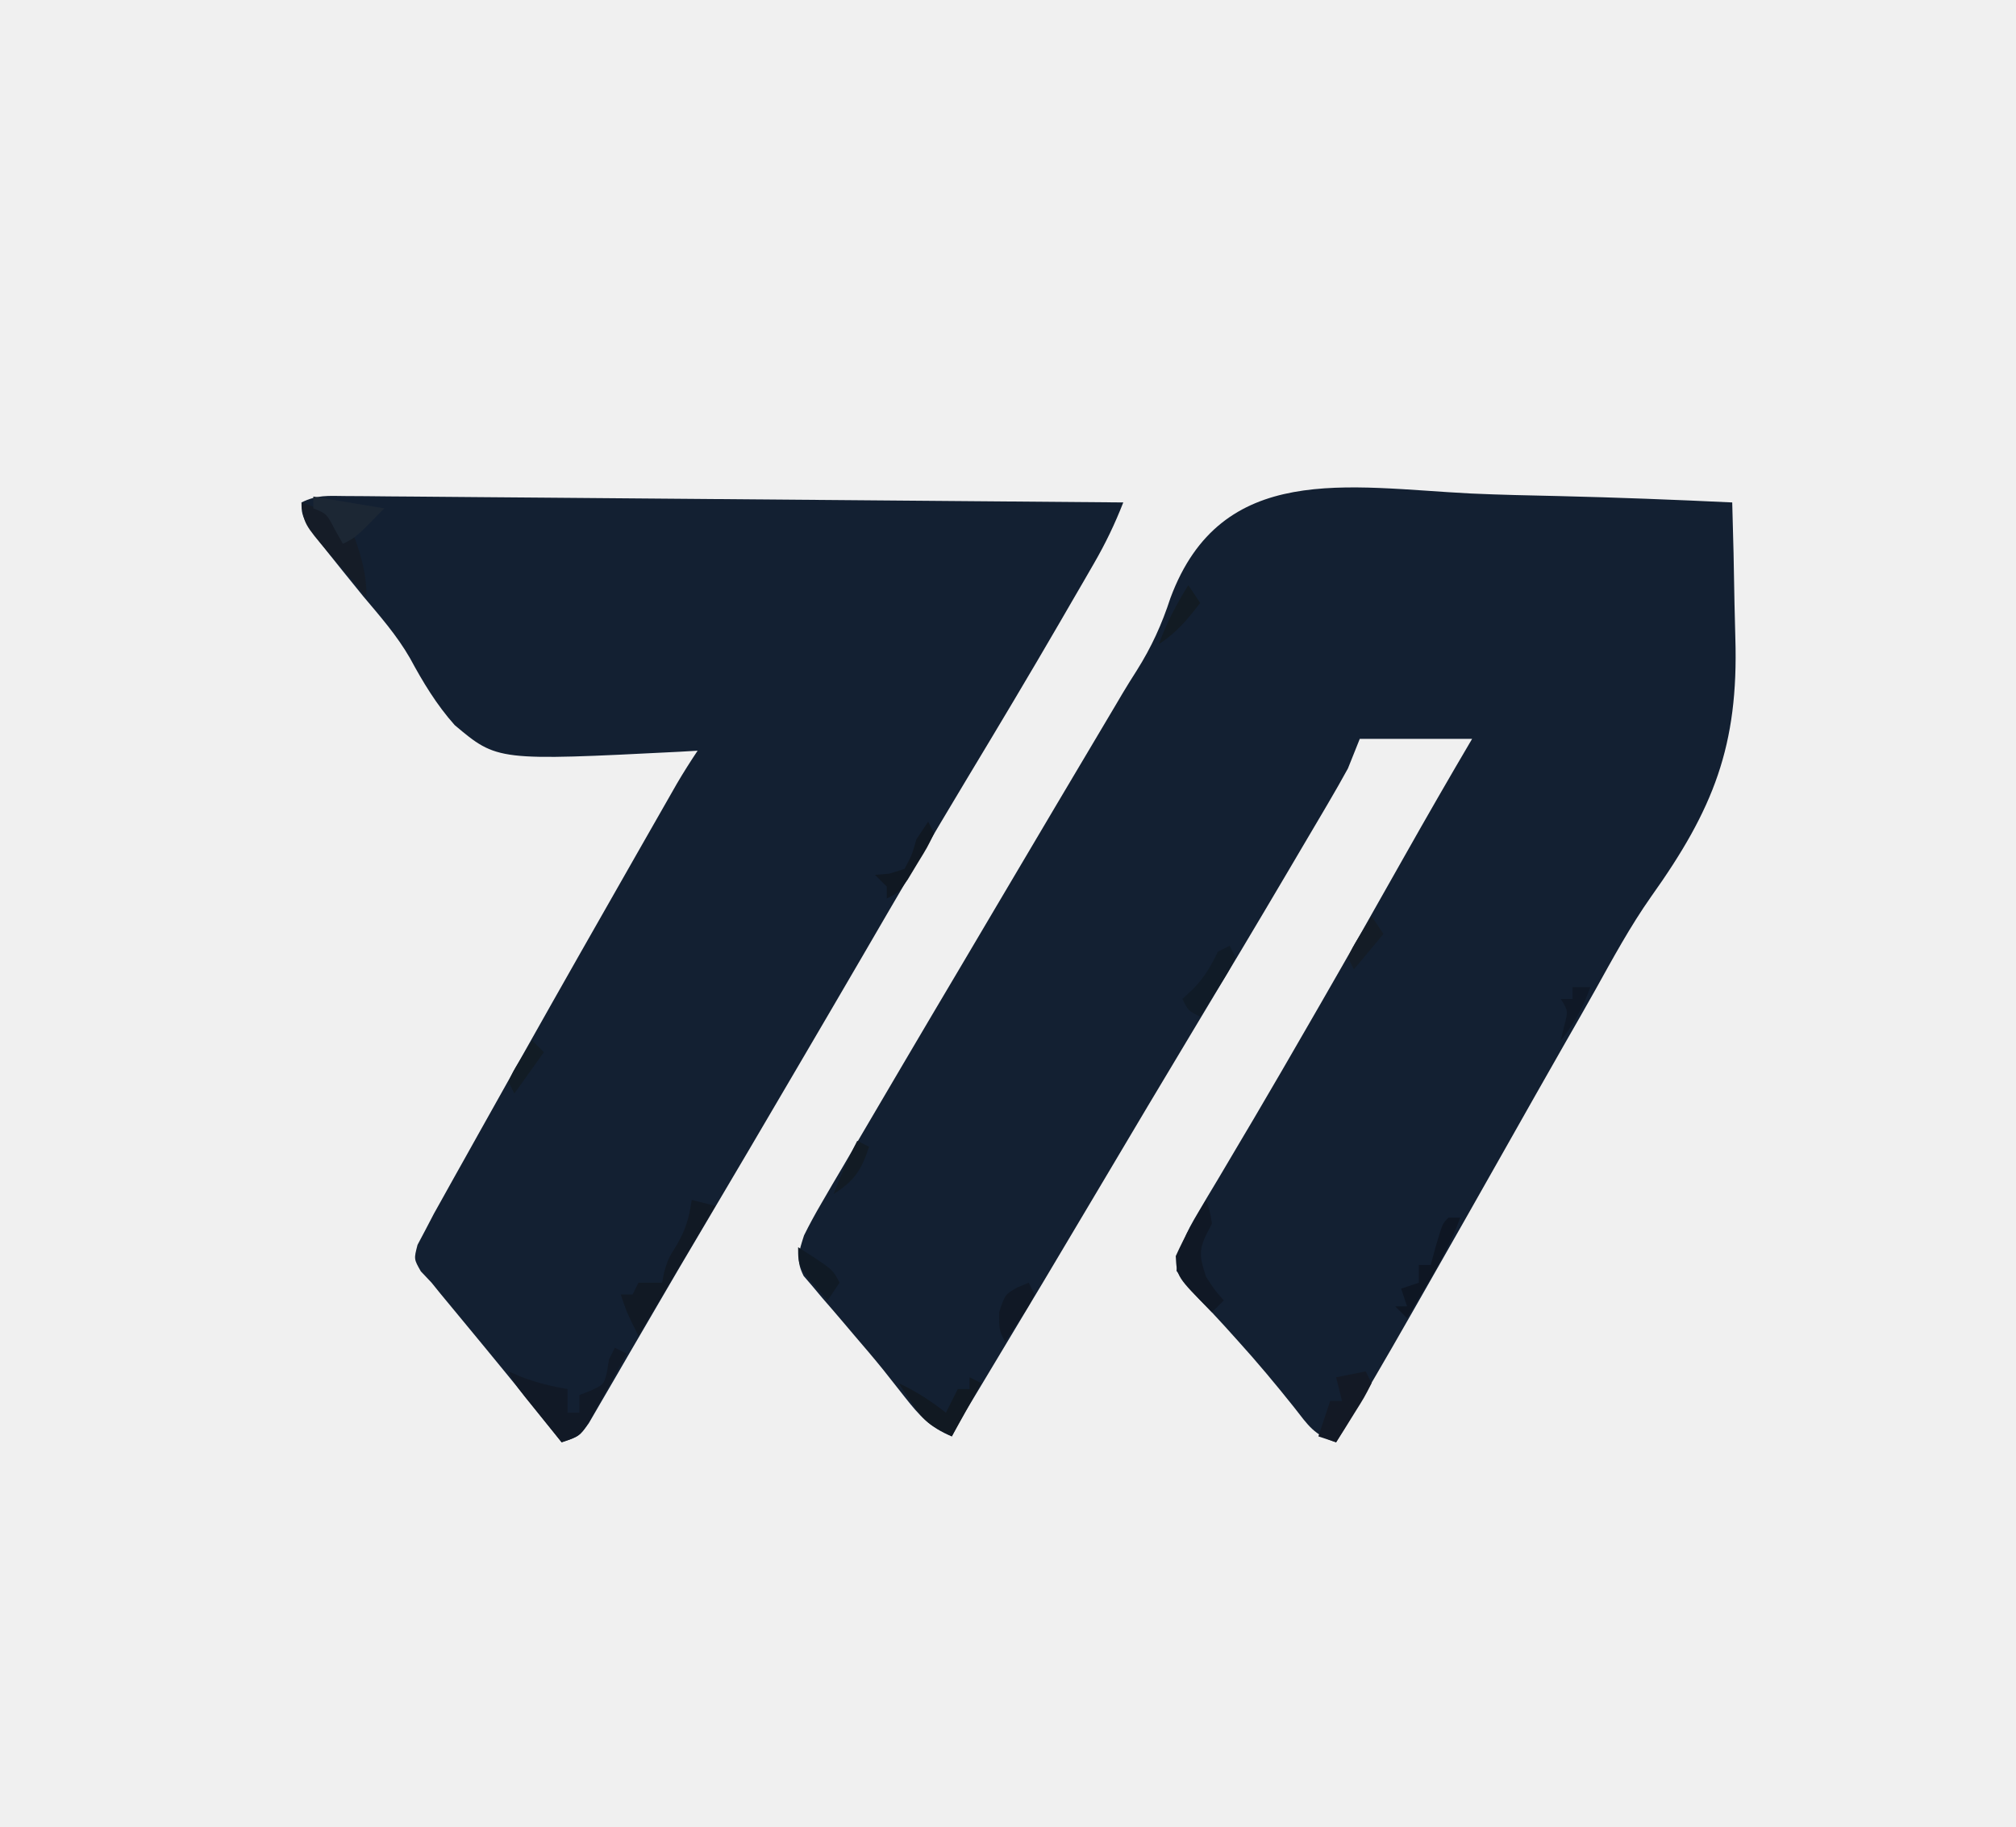
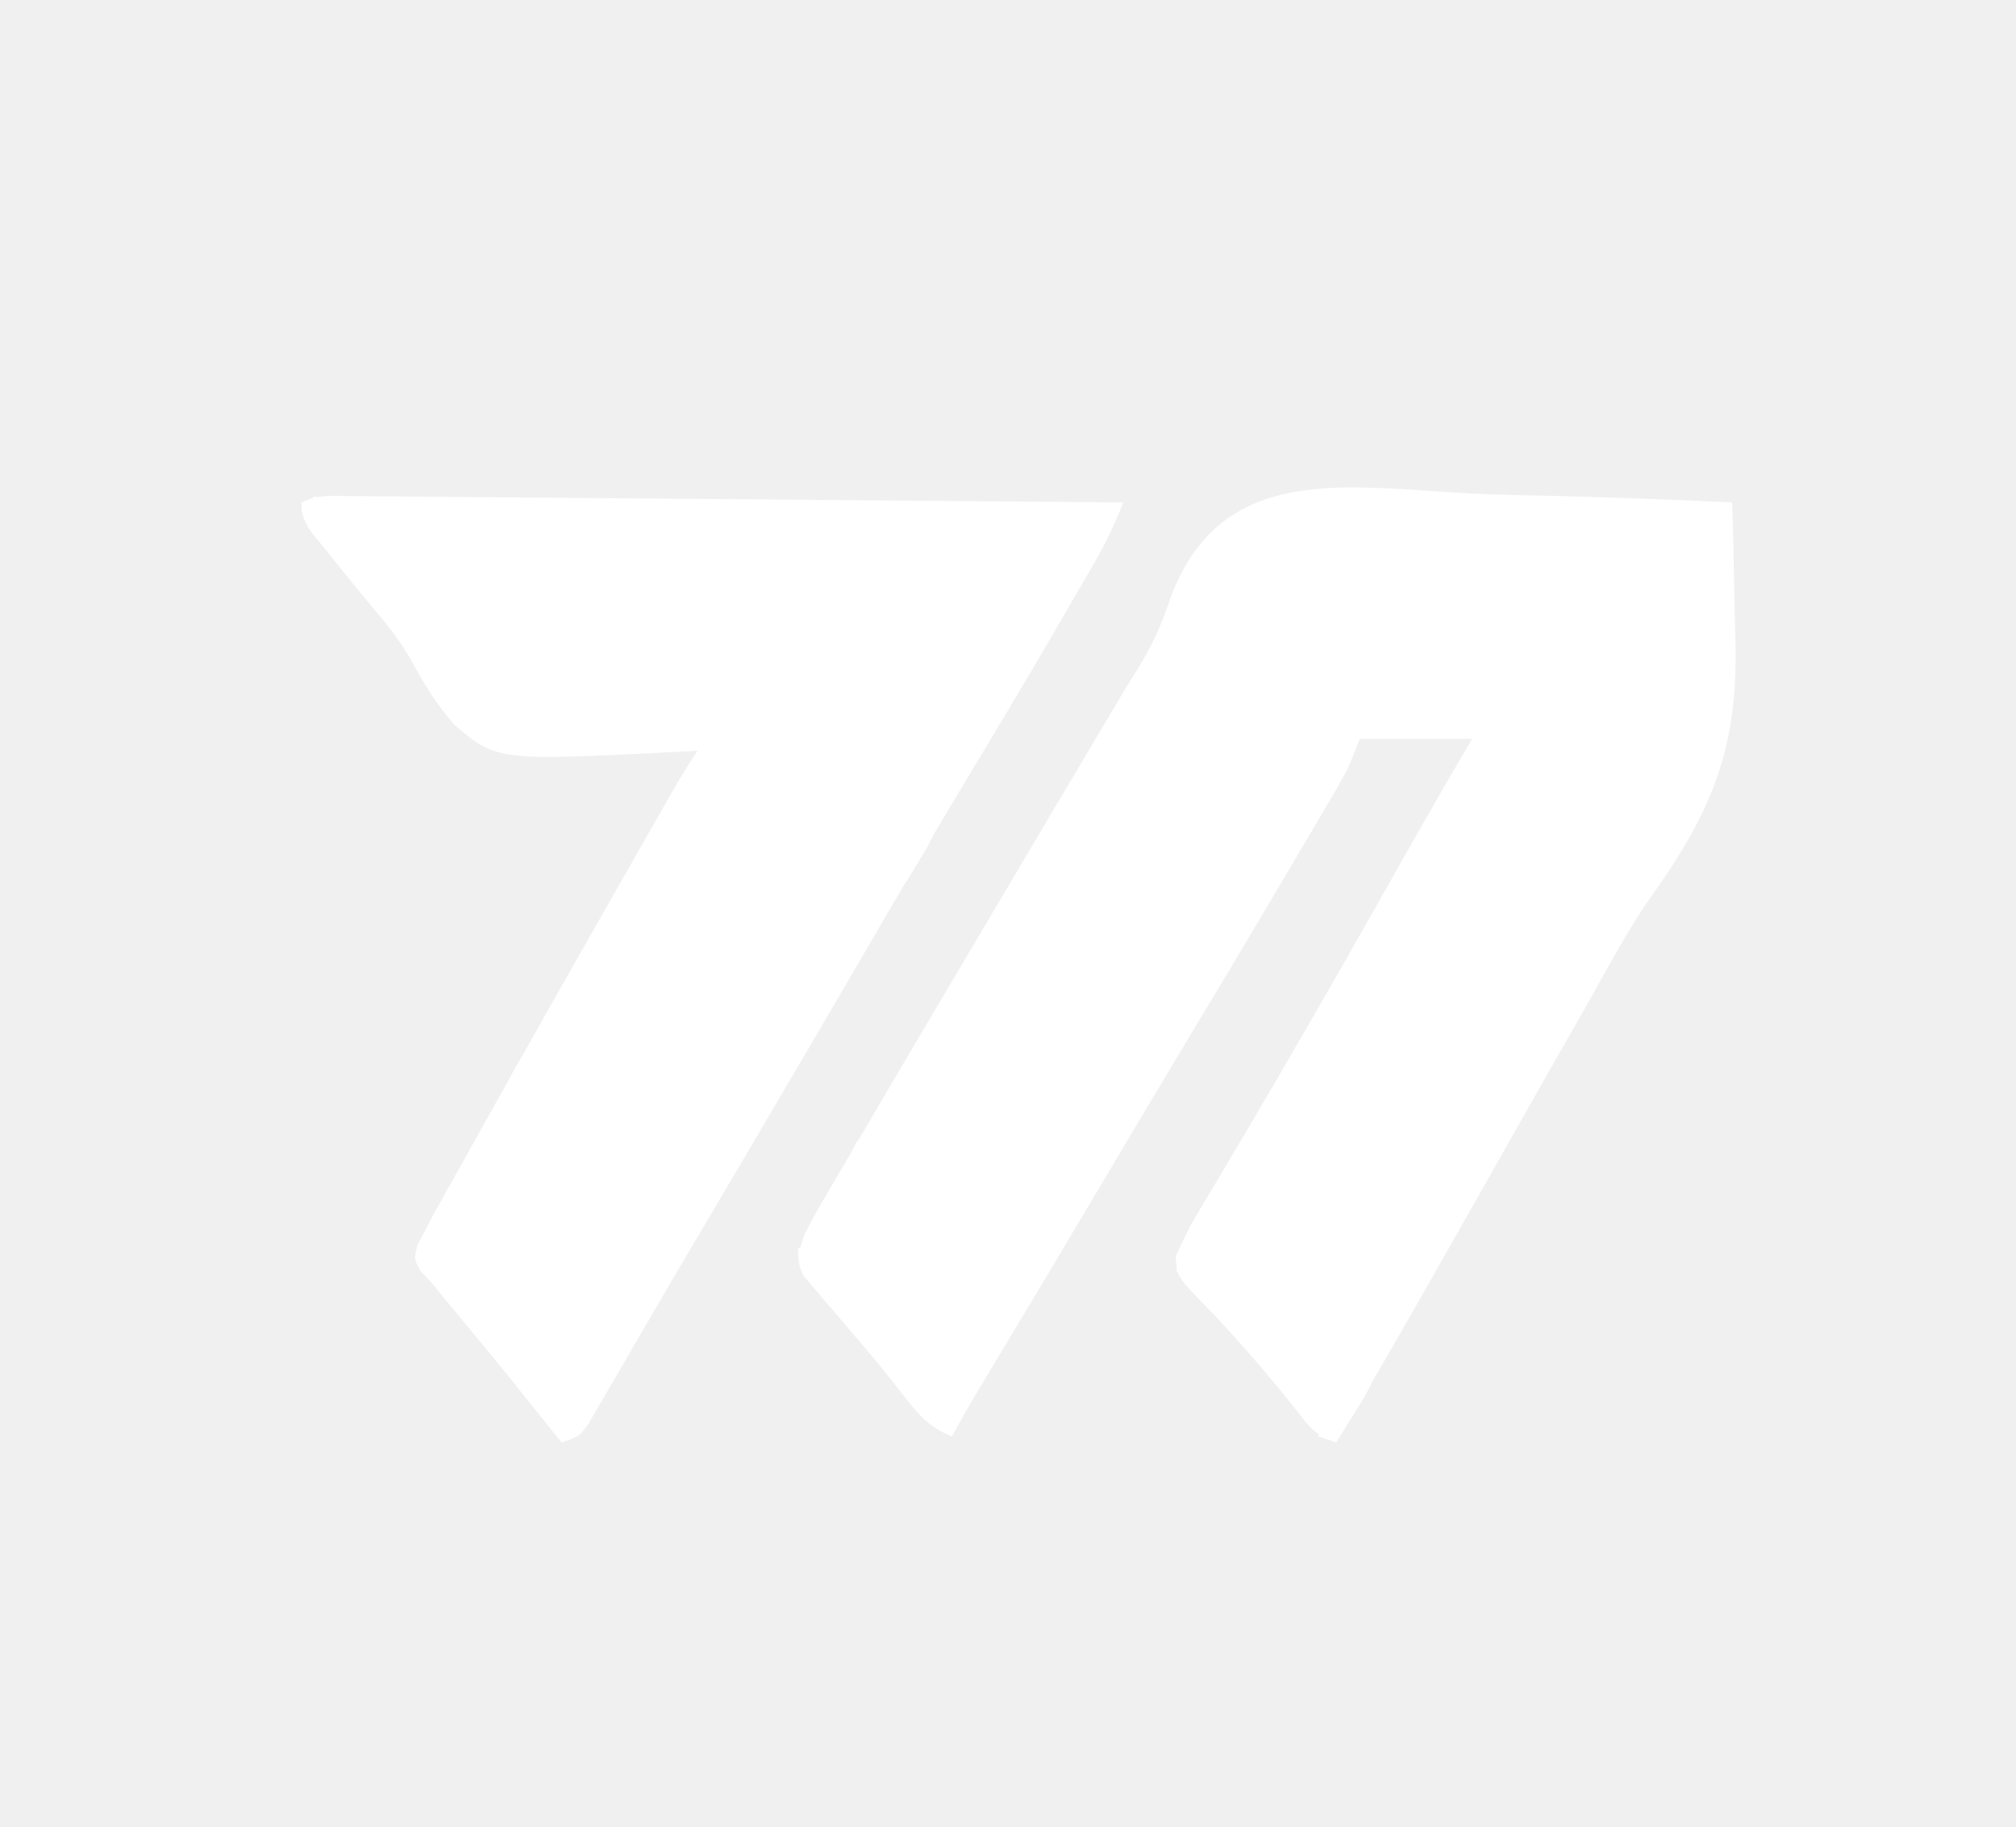
<svg xmlns="http://www.w3.org/2000/svg" version="1.1" width="341" height="309">
-   <path d="M0 0 C4.979 0.227 9.961 0.326 14.944 0.436 C24.692 0.671 34.429 1.046 44.168 1.511 C44.343 7.22 44.469 12.927 44.553 18.638 C44.588 20.574 44.635 22.509 44.696 24.444 C45.257 42.663 40.997 53.404 30.439 68.214 C26.895 73.252 23.971 78.655 20.981 84.032 C19.333 86.982 17.649 89.911 15.969 92.843 C12.519 98.889 9.089 104.947 5.668 111.011 C1.06 119.176 -3.567 127.331 -8.214 135.474 C-8.905 136.685 -9.596 137.896 -10.286 139.107 C-14.382 146.295 -18.538 153.439 -22.832 160.511 C-26.597 159.256 -27.526 157.68 -29.957 154.573 C-33.047 150.7 -36.189 146.929 -39.519 143.261 C-40.253 142.447 -40.986 141.634 -41.742 140.796 C-43.065 139.349 -44.404 137.917 -45.765 136.507 C-47.457 134.698 -47.457 134.698 -49.832 131.511 C-49.534 127.686 -48.145 124.945 -46.199 121.686 C-45.648 120.754 -45.097 119.821 -44.529 118.86 C-43.928 117.858 -43.326 116.856 -42.707 115.823 C-41.424 113.654 -40.141 111.485 -38.859 109.315 C-38.194 108.194 -37.529 107.072 -36.843 105.916 C-33.614 100.448 -30.44 94.95 -27.269 89.448 C-26.649 88.372 -26.028 87.296 -25.388 86.187 C-20.617 77.904 -15.904 69.588 -11.212 61.26 C-7.479 54.64 -3.689 48.059 0.168 41.511 C-6.102 41.511 -12.372 41.511 -18.832 41.511 C-19.492 43.161 -20.152 44.811 -20.832 46.511 C-21.927 48.514 -23.06 50.496 -24.219 52.464 C-24.552 53.032 -24.885 53.6 -25.229 54.185 C-26.322 56.046 -27.421 57.903 -28.519 59.761 C-29.292 61.072 -30.064 62.383 -30.836 63.695 C-36.186 72.772 -41.59 81.815 -47.024 90.842 C-52.161 99.378 -57.251 107.941 -62.332 116.511 C-68.977 127.72 -75.653 138.91 -82.377 150.073 C-83.24 151.508 -83.24 151.508 -84.121 152.972 C-84.874 154.221 -84.874 154.221 -85.643 155.496 C-86.418 156.809 -87.15 158.147 -87.832 159.511 C-91.519 158.016 -93.328 155.988 -95.769 152.886 C-96.539 151.911 -97.308 150.937 -98.101 149.932 C-98.528 149.392 -98.954 148.851 -99.393 148.294 C-101.005 146.296 -102.67 144.349 -104.344 142.401 C-105.24 141.343 -105.24 141.343 -106.154 140.263 C-107.343 138.86 -108.543 137.466 -109.753 136.082 C-110.298 135.432 -110.842 134.782 -111.402 134.112 C-111.895 133.538 -112.387 132.964 -112.895 132.372 C-114.241 129.698 -113.732 128.33 -112.832 125.511 C-111.927 123.674 -110.944 121.875 -109.91 120.108 C-109.303 119.064 -108.697 118.021 -108.072 116.945 C-107.415 115.832 -106.758 114.72 -106.082 113.573 C-105.399 112.404 -104.716 111.234 -104.034 110.064 C-101.976 106.541 -99.904 103.025 -97.832 99.511 C-96.954 98.019 -96.954 98.019 -96.059 96.496 C-92.851 91.041 -89.628 85.595 -86.398 80.152 C-84.349 76.697 -82.308 73.237 -80.266 69.777 C-73.555 58.407 -66.815 47.054 -60.07 35.704 C-59.7 35.077 -59.33 34.449 -58.949 33.802 C-58.176 32.511 -57.381 31.232 -56.568 29.966 C-54.045 25.957 -52.323 22.17 -50.849 17.661 C-42.242 -5.472 -20.88 -1.051 0 0 Z " fill="#132032" transform="translate(248.8318,83.48938)" />
-   <path d="M0 0 C1.733 0.011 1.733 0.011 3.501 0.021 C4.775 0.034 6.049 0.047 7.362 0.061 C8.712 0.071 10.062 0.08 11.412 0.09 C15.083 0.116 18.754 0.149 22.426 0.183 C26.26 0.217 30.094 0.246 33.929 0.275 C41.192 0.331 48.456 0.392 55.72 0.456 C63.988 0.527 72.257 0.593 80.525 0.659 C97.536 0.794 114.547 0.936 131.558 1.082 C130.142 4.705 128.557 8.009 126.609 11.379 C125.72 12.921 125.72 12.921 124.812 14.495 C124.172 15.596 123.531 16.698 122.871 17.832 C122.197 18.996 121.523 20.159 120.85 21.322 C115.691 30.211 110.418 39.03 105.112 47.832 C99.119 57.781 93.275 67.812 87.439 77.853 C83.97 83.811 80.483 89.759 76.996 95.707 C76.634 96.325 76.272 96.942 75.899 97.578 C70.77 106.325 65.638 115.07 60.463 123.791 C57.757 128.35 55.068 132.918 52.408 137.505 C50.948 140.021 49.481 142.532 48.012 145.043 C47.298 146.27 46.586 147.498 45.878 148.729 C44.891 150.441 43.893 152.147 42.894 153.852 C42.323 154.838 41.751 155.824 41.161 156.839 C39.558 159.082 39.558 159.082 36.558 160.082 C36.143 159.558 35.728 159.033 35.301 158.492 C30.075 151.922 24.75 145.439 19.396 138.973 C18.814 138.269 18.232 137.565 17.633 136.84 C17.113 136.212 16.593 135.585 16.057 134.938 C15.563 134.326 15.068 133.713 14.558 133.082 C13.959 132.448 13.359 131.814 12.741 131.16 C11.558 129.082 11.558 129.082 12.182 126.681 C12.636 125.824 13.091 124.966 13.558 124.082 C14.25 122.755 14.25 122.755 14.956 121.401 C15.491 120.443 16.027 119.484 16.578 118.496 C17.483 116.871 17.483 116.871 18.406 115.213 C19.061 114.045 19.716 112.876 20.371 111.707 C21.052 110.489 21.732 109.27 22.412 108.051 C24.456 104.392 26.506 100.736 28.558 97.082 C29.126 96.072 29.693 95.061 30.278 94.019 C36.529 82.9 42.841 71.814 49.161 60.733 C49.879 59.475 50.597 58.217 51.314 56.958 C52.315 55.202 53.318 53.447 54.32 51.692 C54.897 50.681 55.474 49.67 56.069 48.628 C57.172 46.743 58.347 44.9 59.558 43.082 C58.541 43.141 57.524 43.2 56.476 43.26 C25.674 44.814 25.674 44.814 18.473 38.758 C15.395 35.311 13.088 31.47 10.899 27.414 C8.696 23.582 5.837 20.327 2.996 16.957 C-7.442 4.083 -7.442 4.083 -7.442 1.082 C-4.823 -0.227 -2.933 -0.024 0 0 Z " fill="#132032" transform="translate(58.44156,83.91771)" />
-   <path d="M0 0 C0.66 0.33 1.32 0.66 2 1 C0.74 3.319 -0.532 5.63 -1.812 7.938 C-2.169 8.597 -2.525 9.256 -2.893 9.936 C-5.66 14.887 -5.66 14.887 -9 16 C-10.315 14.377 -11.627 12.751 -12.938 11.125 C-13.668 10.22 -14.399 9.315 -15.152 8.383 C-17 6 -17 6 -18 4 C-16.917 4.464 -16.917 4.464 -15.812 4.938 C-13.197 5.926 -10.749 6.529 -8 7 C-8 8.32 -8 9.64 -8 11 C-7.34 11 -6.68 11 -6 11 C-6 10.01 -6 9.02 -6 8 C-5.361 7.753 -4.721 7.505 -4.062 7.25 C-1.829 6.197 -1.829 6.197 -1.312 4 C-1.209 3.34 -1.106 2.68 -1 2 C-0.67 1.34 -0.34 0.68 0 0 Z " fill="#111926" transform="translate(104,228)" />
-   <path d="M0 0 C1.32 0.33 2.64 0.66 4 1 C-0.29 8.26 -4.58 15.52 -9 23 C-11 19 -11 19 -12 16 C-11.34 16 -10.68 16 -10 16 C-9.67 15.34 -9.34 14.68 -9 14 C-7.68 14 -6.36 14 -5 14 C-4.845 13.165 -4.845 13.165 -4.688 12.312 C-4 10 -4 10 -2.5 7.562 C-0.982 4.97 -0.422 2.951 0 0 Z " fill="#111924" transform="translate(117,203)" />
-   <path d="M0 0 C3.945 1.315 6.418 2.706 9 6 C10.226 9.493 11 12.298 11 16 C9.345 14.09 7.701 12.173 6.062 10.25 C5.36 9.442 5.36 9.442 4.643 8.617 C0.414 3.628 0.414 3.628 0 0 Z " fill="#151C27" transform="translate(51,85)" />
-   <path d="M0 0 C0.625 1.75 0.625 1.75 1 4 C0.67 4.639 0.34 5.279 0 5.938 C-1.352 8.725 -0.946 10.089 0 13 C1.468 15.265 1.468 15.265 3 17 C2.34 17.66 1.68 18.32 1 19 C-4.949 13.016 -4.949 13.016 -5.125 9.5 C-3.629 6.176 -1.894 3.117 0 0 Z " fill="#101825" transform="translate(204,203)" />
-   <path d="M0 0 C0.33 0.66 0.66 1.32 1 2 C-0.215 4.383 -0.215 4.383 -1.938 7.125 C-2.503 8.035 -3.069 8.945 -3.652 9.883 C-4.097 10.581 -4.542 11.28 -5 12 C-5.99 11.67 -6.98 11.34 -8 11 C-7.34 9.02 -6.68 7.04 -6 5 C-5.34 5 -4.68 5 -4 5 C-4.33 3.68 -4.66 2.36 -5 1 C-3.35 0.67 -1.7 0.34 0 0 Z " fill="#131925" transform="translate(231,232)" />
-   <path d="M0 0 C5.94 0.99 5.94 0.99 12 2 C7.25 6.875 7.25 6.875 5 8 C4.546 7.196 4.093 6.391 3.625 5.562 C2.253 2.911 2.253 2.911 0 2 C0 1.34 0 0.68 0 0 Z " fill="#1C2734" transform="translate(53,84)" />
-   <path d="M0 0 C0.66 0.33 1.32 0.66 2 1 C-0.475 5.455 -0.475 5.455 -3 10 C-6.744 8.128 -7.6 7.599 -9.75 4.375 C-10.178 3.743 -10.606 3.112 -11.047 2.461 C-11.361 1.979 -11.676 1.497 -12 1 C-9.046 2.372 -6.56 3.989 -4 6 C-3.34 4.68 -2.68 3.36 -2 2 C-1.34 2 -0.68 2 0 2 C0 1.34 0 0.68 0 0 Z " fill="#111922" transform="translate(164,233)" />
-   <path d="M0 0 C0.66 0 1.32 0 2 0 C0.515 4.043 -1.429 7.611 -3.625 11.312 C-4.257 12.381 -4.888 13.45 -5.539 14.551 C-6.021 15.359 -6.503 16.167 -7 17 C-7.66 16.34 -8.32 15.68 -9 15 C-8.34 15 -7.68 15 -7 15 C-7.33 14.01 -7.66 13.02 -8 12 C-7.01 11.67 -6.02 11.34 -5 11 C-5 10.01 -5 9.02 -5 8 C-4.34 8 -3.68 8 -3 8 C-2.691 6.866 -2.381 5.731 -2.062 4.562 C-1 1 -1 1 0 0 Z " fill="#0E1623" transform="translate(245,206)" />
-   <path d="M0 0 C0.33 0.66 0.66 1.32 1 2 C-0.215 4.383 -0.215 4.383 -1.938 7.125 C-2.503 8.035 -3.069 8.945 -3.652 9.883 C-4.097 10.581 -4.542 11.28 -5 12 C-7 11 -7 11 -8 9 C-7.381 8.422 -6.763 7.845 -6.125 7.25 C-4.17 5.18 -3.217 3.52 -2 1 C-1.34 0.67 -0.68 0.34 0 0 Z " fill="#101B27" transform="translate(208,160)" />
-   <path d="M0 0 C5.875 3.75 5.875 3.75 7 6 C6.01 7.485 6.01 7.485 5 9 C0 3.375 0 3.375 0 0 Z " fill="#101A25" transform="translate(135,211)" />
-   <path d="M0 0 C0.33 0.66 0.66 1.32 1 2 C-0.145 4.348 -0.145 4.348 -1.812 7.062 C-2.355 7.961 -2.898 8.859 -3.457 9.785 C-5 12 -5 12 -7 13 C-7 12.34 -7 11.68 -7 11 C-7.66 10.34 -8.32 9.68 -9 9 C-8.216 8.938 -7.433 8.876 -6.625 8.812 C-5.326 8.41 -5.326 8.41 -4 8 C-2.739 5.638 -2.739 5.638 -2 3 C-1.34 2.01 -0.68 1.02 0 0 Z " fill="#101822" transform="translate(157,139)" />
-   <path d="M0 0 C0.33 0.66 0.66 1.32 1 2 C0.004 3.945 0.004 3.945 -1.438 6.125 C-1.911 6.849 -2.384 7.574 -2.871 8.32 C-3.244 8.875 -3.616 9.429 -4 10 C-5 8 -5 8 -5 5 C-4 2 -4 2 -1.938 0.812 C-1.298 0.544 -0.659 0.276 0 0 Z " fill="#101825" transform="translate(174,217)" />
-   <path d="M0 0 C0.66 0.99 1.32 1.98 2 3 C-0.219 5.908 -1.93 7.953 -5 10 C-3.665 6.406 -2.04 3.245 0 0 Z " fill="#121B23" transform="translate(201,99)" />
-   <path d="M0 0 C0.66 0.99 1.32 1.98 2 3 C0.35 4.98 -1.3 6.96 -3 9 C-3.33 8.34 -3.66 7.68 -4 7 C-3.223 5.273 -3.223 5.273 -2.062 3.375 C-1.382 2.261 -0.701 1.147 0 0 Z " fill="#141C26" transform="translate(232,155)" />
-   <path d="M0 0 C0.66 0.33 1.32 0.66 2 1 C0.731 4.914 -0.512 6.791 -4 9 C-2.801 5.917 -1.523 2.937 0 0 Z " fill="#121B24" transform="translate(145,193)" />
-   <path d="M0 0 C0.99 0 1.98 0 3 0 C1.751 3.459 0.325 6.147 -2 9 C-1.722 7.824 -1.722 7.824 -1.438 6.625 C-0.74 4.029 -0.74 4.029 -2 2 C-1.34 2 -0.68 2 0 2 C0 1.34 0 0.68 0 0 Z " fill="#0F1826" transform="translate(266,167)" />
-   <path d="M0 0 C0.66 0.66 1.32 1.32 2 2 C0.35 4.31 -1.3 6.62 -3 9 C-3.33 8.34 -3.66 7.68 -4 7 C-3.223 5.273 -3.223 5.273 -2.062 3.375 C-1.382 2.261 -0.701 1.147 0 0 Z " fill="#121C25" transform="translate(90,176)" />
+   <path d="M0 0 C4.979 0.227 9.961 0.326 14.944 0.436 C24.692 0.671 34.429 1.046 44.168 1.511 C44.343 7.22 44.469 12.927 44.553 18.638 C44.588 20.574 44.635 22.509 44.696 24.444 C45.257 42.663 40.997 53.404 30.439 68.214 C26.895 73.252 23.971 78.655 20.981 84.032 C19.333 86.982 17.649 89.911 15.969 92.843 C12.519 98.889 9.089 104.947 5.668 111.011 C1.06 119.176 -3.567 127.331 -8.214 135.474 C-8.905 136.685 -9.596 137.896 -10.286 139.107 C-14.382 146.295 -18.538 153.439 -22.832 160.511 C-26.597 159.256 -27.526 157.68 -29.957 154.573 C-33.047 150.7 -36.189 146.929 -39.519 143.261 C-40.253 142.447 -40.986 141.634 -41.742 140.796 C-43.065 139.349 -44.404 137.917 -45.765 136.507 C-47.457 134.698 -47.457 134.698 -49.832 131.511 C-49.534 127.686 -48.145 124.945 -46.199 121.686 C-45.648 120.754 -45.097 119.821 -44.529 118.86 C-43.928 117.858 -43.326 116.856 -42.707 115.823 C-41.424 113.654 -40.141 111.485 -38.859 109.315 C-38.194 108.194 -37.529 107.072 -36.843 105.916 C-33.614 100.448 -30.44 94.95 -27.269 89.448 C-26.649 88.372 -26.028 87.296 -25.388 86.187 C-20.617 77.904 -15.904 69.588 -11.212 61.26 C-7.479 54.64 -3.689 48.059 0.168 41.511 C-6.102 41.511 -12.372 41.511 -18.832 41.511 C-19.492 43.161 -20.152 44.811 -20.832 46.511 C-21.927 48.514 -23.06 50.496 -24.219 52.464 C-24.552 53.032 -24.885 53.6 -25.229 54.185 C-26.322 56.046 -27.421 57.903 -28.519 59.761 C-29.292 61.072 -30.064 62.383 -30.836 63.695 C-36.186 72.772 -41.59 81.815 -47.024 90.842 C-52.161 99.378 -57.251 107.941 -62.332 116.511 C-68.977 127.72 -75.653 138.91 -82.377 150.073 C-83.24 151.508 -83.24 151.508 -84.121 152.972 C-84.874 154.221 -84.874 154.221 -85.643 155.496 C-86.418 156.809 -87.15 158.147 -87.832 159.511 C-91.519 158.016 -93.328 155.988 -95.769 152.886 C-96.539 151.911 -97.308 150.937 -98.101 149.932 C-98.528 149.392 -98.954 148.851 -99.393 148.294 C-101.005 146.296 -102.67 144.349 -104.344 142.401 C-105.24 141.343 -105.24 141.343 -106.154 140.263 C-107.343 138.86 -108.543 137.466 -109.753 136.082 C-110.298 135.432 -110.842 134.782 -111.402 134.112 C-111.895 133.538 -112.387 132.964 -112.895 132.372 C-114.241 129.698 -113.732 128.33 -112.832 125.511 C-111.927 123.674 -110.944 121.875 -109.91 120.108 C-109.303 119.064 -108.697 118.021 -108.072 116.945 C-107.415 115.832 -106.758 114.72 -106.082 113.573 C-105.399 112.404 -104.716 111.234 -104.034 110.064 C-101.976 106.541 -99.904 103.025 -97.832 99.511 C-96.954 98.019 -96.954 98.019 -96.059 96.496 C-92.851 91.041 -89.628 85.595 -86.398 80.152 C-84.349 76.697 -82.308 73.237 -80.266 69.777 C-73.555 58.407 -66.815 47.054 -60.07 35.704 C-59.7 35.077 -59.33 34.449 -58.949 33.802 C-58.176 32.511 -57.381 31.232 -56.568 29.966 C-54.045 25.957 -52.323 22.17 -50.849 17.661 C-42.242 -5.472 -20.88 -1.051 0 0 Z " fill="#ffffff" transform="translate(248.8318,83.48938)" />
+   <path d="M0 0 C1.733 0.011 1.733 0.011 3.501 0.021 C4.775 0.034 6.049 0.047 7.362 0.061 C8.712 0.071 10.062 0.08 11.412 0.09 C15.083 0.116 18.754 0.149 22.426 0.183 C26.26 0.217 30.094 0.246 33.929 0.275 C41.192 0.331 48.456 0.392 55.72 0.456 C63.988 0.527 72.257 0.593 80.525 0.659 C97.536 0.794 114.547 0.936 131.558 1.082 C130.142 4.705 128.557 8.009 126.609 11.379 C125.72 12.921 125.72 12.921 124.812 14.495 C124.172 15.596 123.531 16.698 122.871 17.832 C122.197 18.996 121.523 20.159 120.85 21.322 C115.691 30.211 110.418 39.03 105.112 47.832 C99.119 57.781 93.275 67.812 87.439 77.853 C83.97 83.811 80.483 89.759 76.996 95.707 C76.634 96.325 76.272 96.942 75.899 97.578 C70.77 106.325 65.638 115.07 60.463 123.791 C57.757 128.35 55.068 132.918 52.408 137.505 C50.948 140.021 49.481 142.532 48.012 145.043 C47.298 146.27 46.586 147.498 45.878 148.729 C44.891 150.441 43.893 152.147 42.894 153.852 C42.323 154.838 41.751 155.824 41.161 156.839 C39.558 159.082 39.558 159.082 36.558 160.082 C36.143 159.558 35.728 159.033 35.301 158.492 C30.075 151.922 24.75 145.439 19.396 138.973 C18.814 138.269 18.232 137.565 17.633 136.84 C17.113 136.212 16.593 135.585 16.057 134.938 C15.563 134.326 15.068 133.713 14.558 133.082 C13.959 132.448 13.359 131.814 12.741 131.16 C11.558 129.082 11.558 129.082 12.182 126.681 C12.636 125.824 13.091 124.966 13.558 124.082 C14.25 122.755 14.25 122.755 14.956 121.401 C15.491 120.443 16.027 119.484 16.578 118.496 C17.483 116.871 17.483 116.871 18.406 115.213 C19.061 114.045 19.716 112.876 20.371 111.707 C21.052 110.489 21.732 109.27 22.412 108.051 C24.456 104.392 26.506 100.736 28.558 97.082 C29.126 96.072 29.693 95.061 30.278 94.019 C36.529 82.9 42.841 71.814 49.161 60.733 C49.879 59.475 50.597 58.217 51.314 56.958 C52.315 55.202 53.318 53.447 54.32 51.692 C54.897 50.681 55.474 49.67 56.069 48.628 C57.172 46.743 58.347 44.9 59.558 43.082 C58.541 43.141 57.524 43.2 56.476 43.26 C25.674 44.814 25.674 44.814 18.473 38.758 C15.395 35.311 13.088 31.47 10.899 27.414 C8.696 23.582 5.837 20.327 2.996 16.957 C-7.442 4.083 -7.442 4.083 -7.442 1.082 C-4.823 -0.227 -2.933 -0.024 0 0 Z " fill="#ffffff" transform="translate(58.44156,83.91771)" />
+   <path d="M0 0 C0.66 0.33 1.32 0.66 2 1 C0.74 3.319 -0.532 5.63 -1.812 7.938 C-2.169 8.597 -2.525 9.256 -2.893 9.936 C-5.66 14.887 -5.66 14.887 -9 16 C-10.315 14.377 -11.627 12.751 -12.938 11.125 C-13.668 10.22 -14.399 9.315 -15.152 8.383 C-17 6 -17 6 -18 4 C-16.917 4.464 -16.917 4.464 -15.812 4.938 C-13.197 5.926 -10.749 6.529 -8 7 C-8 8.32 -8 9.64 -8 11 C-7.34 11 -6.68 11 -6 11 C-6 10.01 -6 9.02 -6 8 C-5.361 7.753 -4.721 7.505 -4.062 7.25 C-1.829 6.197 -1.829 6.197 -1.312 4 C-1.209 3.34 -1.106 2.68 -1 2 C-0.67 1.34 -0.34 0.68 0 0 Z " fill="#ffffff" transform="translate(104,228)" />
+   <path d="M0 0 C1.32 0.33 2.64 0.66 4 1 C-0.29 8.26 -4.58 15.52 -9 23 C-11 19 -11 19 -12 16 C-11.34 16 -10.68 16 -10 16 C-9.67 15.34 -9.34 14.68 -9 14 C-7.68 14 -6.36 14 -5 14 C-4.845 13.165 -4.845 13.165 -4.688 12.312 C-4 10 -4 10 -2.5 7.562 C-0.982 4.97 -0.422 2.951 0 0 Z " fill="#ffffff" transform="translate(117,203)" />
+   <path d="M0 0 C3.945 1.315 6.418 2.706 9 6 C10.226 9.493 11 12.298 11 16 C9.345 14.09 7.701 12.173 6.062 10.25 C5.36 9.442 5.36 9.442 4.643 8.617 C0.414 3.628 0.414 3.628 0 0 Z " fill="#ffffff" transform="translate(51,85)" />
+   <path d="M0 0 C0.625 1.75 0.625 1.75 1 4 C0.67 4.639 0.34 5.279 0 5.938 C-1.352 8.725 -0.946 10.089 0 13 C1.468 15.265 1.468 15.265 3 17 C2.34 17.66 1.68 18.32 1 19 C-4.949 13.016 -4.949 13.016 -5.125 9.5 C-3.629 6.176 -1.894 3.117 0 0 Z " fill="#ffffff" transform="translate(204,203)" />
+   <path d="M0 0 C0.33 0.66 0.66 1.32 1 2 C-0.215 4.383 -0.215 4.383 -1.938 7.125 C-2.503 8.035 -3.069 8.945 -3.652 9.883 C-4.097 10.581 -4.542 11.28 -5 12 C-5.99 11.67 -6.98 11.34 -8 11 C-7.34 9.02 -6.68 7.04 -6 5 C-5.34 5 -4.68 5 -4 5 C-4.33 3.68 -4.66 2.36 -5 1 C-3.35 0.67 -1.7 0.34 0 0 Z " fill="#ffffff" transform="translate(231,232)" />
+   <path d="M0 0 C5.94 0.99 5.94 0.99 12 2 C7.25 6.875 7.25 6.875 5 8 C4.546 7.196 4.093 6.391 3.625 5.562 C2.253 2.911 2.253 2.911 0 2 C0 1.34 0 0.68 0 0 Z " fill="#ffffff" transform="translate(53,84)" />
+   <path d="M0 0 C0.66 0.33 1.32 0.66 2 1 C-0.475 5.455 -0.475 5.455 -3 10 C-6.744 8.128 -7.6 7.599 -9.75 4.375 C-10.178 3.743 -10.606 3.112 -11.047 2.461 C-11.361 1.979 -11.676 1.497 -12 1 C-9.046 2.372 -6.56 3.989 -4 6 C-3.34 4.68 -2.68 3.36 -2 2 C-1.34 2 -0.68 2 0 2 C0 1.34 0 0.68 0 0 Z " fill="#ffffff" transform="translate(164,233)" />
+   <path d="M0 0 C0.66 0 1.32 0 2 0 C0.515 4.043 -1.429 7.611 -3.625 11.312 C-4.257 12.381 -4.888 13.45 -5.539 14.551 C-6.021 15.359 -6.503 16.167 -7 17 C-7.66 16.34 -8.32 15.68 -9 15 C-8.34 15 -7.68 15 -7 15 C-7.33 14.01 -7.66 13.02 -8 12 C-7.01 11.67 -6.02 11.34 -5 11 C-5 10.01 -5 9.02 -5 8 C-4.34 8 -3.68 8 -3 8 C-2.691 6.866 -2.381 5.731 -2.062 4.562 C-1 1 -1 1 0 0 Z " fill="#ffffff" transform="translate(245,206)" />
+   <path d="M0 0 C0.33 0.66 0.66 1.32 1 2 C-0.215 4.383 -0.215 4.383 -1.938 7.125 C-2.503 8.035 -3.069 8.945 -3.652 9.883 C-4.097 10.581 -4.542 11.28 -5 12 C-7 11 -7 11 -8 9 C-7.381 8.422 -6.763 7.845 -6.125 7.25 C-4.17 5.18 -3.217 3.52 -2 1 C-1.34 0.67 -0.68 0.34 0 0 Z " fill="#ffffff" transform="translate(208,160)" />
+   <path d="M0 0 C5.875 3.75 5.875 3.75 7 6 C6.01 7.485 6.01 7.485 5 9 C0 3.375 0 3.375 0 0 Z " fill="#ffffff" transform="translate(135,211)" />
+   <path d="M0 0 C0.33 0.66 0.66 1.32 1 2 C-0.145 4.348 -0.145 4.348 -1.812 7.062 C-2.355 7.961 -2.898 8.859 -3.457 9.785 C-5 12 -5 12 -7 13 C-7 12.34 -7 11.68 -7 11 C-7.66 10.34 -8.32 9.68 -9 9 C-8.216 8.938 -7.433 8.876 -6.625 8.812 C-5.326 8.41 -5.326 8.41 -4 8 C-2.739 5.638 -2.739 5.638 -2 3 C-1.34 2.01 -0.68 1.02 0 0 Z " fill="#ffffff" transform="translate(157,139)" />
+   <path d="M0 0 C0.33 0.66 0.66 1.32 1 2 C0.004 3.945 0.004 3.945 -1.438 6.125 C-1.911 6.849 -2.384 7.574 -2.871 8.32 C-3.244 8.875 -3.616 9.429 -4 10 C-5 8 -5 8 -5 5 C-4 2 -4 2 -1.938 0.812 C-1.298 0.544 -0.659 0.276 0 0 Z " fill="#ffffff" transform="translate(174,217)" />
+   <path d="M0 0 C0.66 0.99 1.32 1.98 2 3 C-0.219 5.908 -1.93 7.953 -5 10 C-3.665 6.406 -2.04 3.245 0 0 Z " fill="#ffffff" transform="translate(201,99)" />
+   <path d="M0 0 C0.66 0.99 1.32 1.98 2 3 C0.35 4.98 -1.3 6.96 -3 9 C-3.33 8.34 -3.66 7.68 -4 7 C-3.223 5.273 -3.223 5.273 -2.062 3.375 C-1.382 2.261 -0.701 1.147 0 0 Z " fill="#ffffff" transform="translate(232,155)" />
+   <path d="M0 0 C0.66 0.33 1.32 0.66 2 1 C0.731 4.914 -0.512 6.791 -4 9 C-2.801 5.917 -1.523 2.937 0 0 Z " fill="#ffffff" transform="translate(145,193)" />
+   <path d="M0 0 C0.99 0 1.98 0 3 0 C1.751 3.459 0.325 6.147 -2 9 C-1.722 7.824 -1.722 7.824 -1.438 6.625 C-0.74 4.029 -0.74 4.029 -2 2 C-1.34 2 -0.68 2 0 2 C0 1.34 0 0.68 0 0 Z " fill="#ffffff" transform="translate(266,167)" />
+   <path d="M0 0 C0.66 0.66 1.32 1.32 2 2 C0.35 4.31 -1.3 6.62 -3 9 C-3.33 8.34 -3.66 7.68 -4 7 C-3.223 5.273 -3.223 5.273 -2.062 3.375 C-1.382 2.261 -0.701 1.147 0 0 Z " fill="#ffffff" transform="translate(90,176)" />
</svg>
